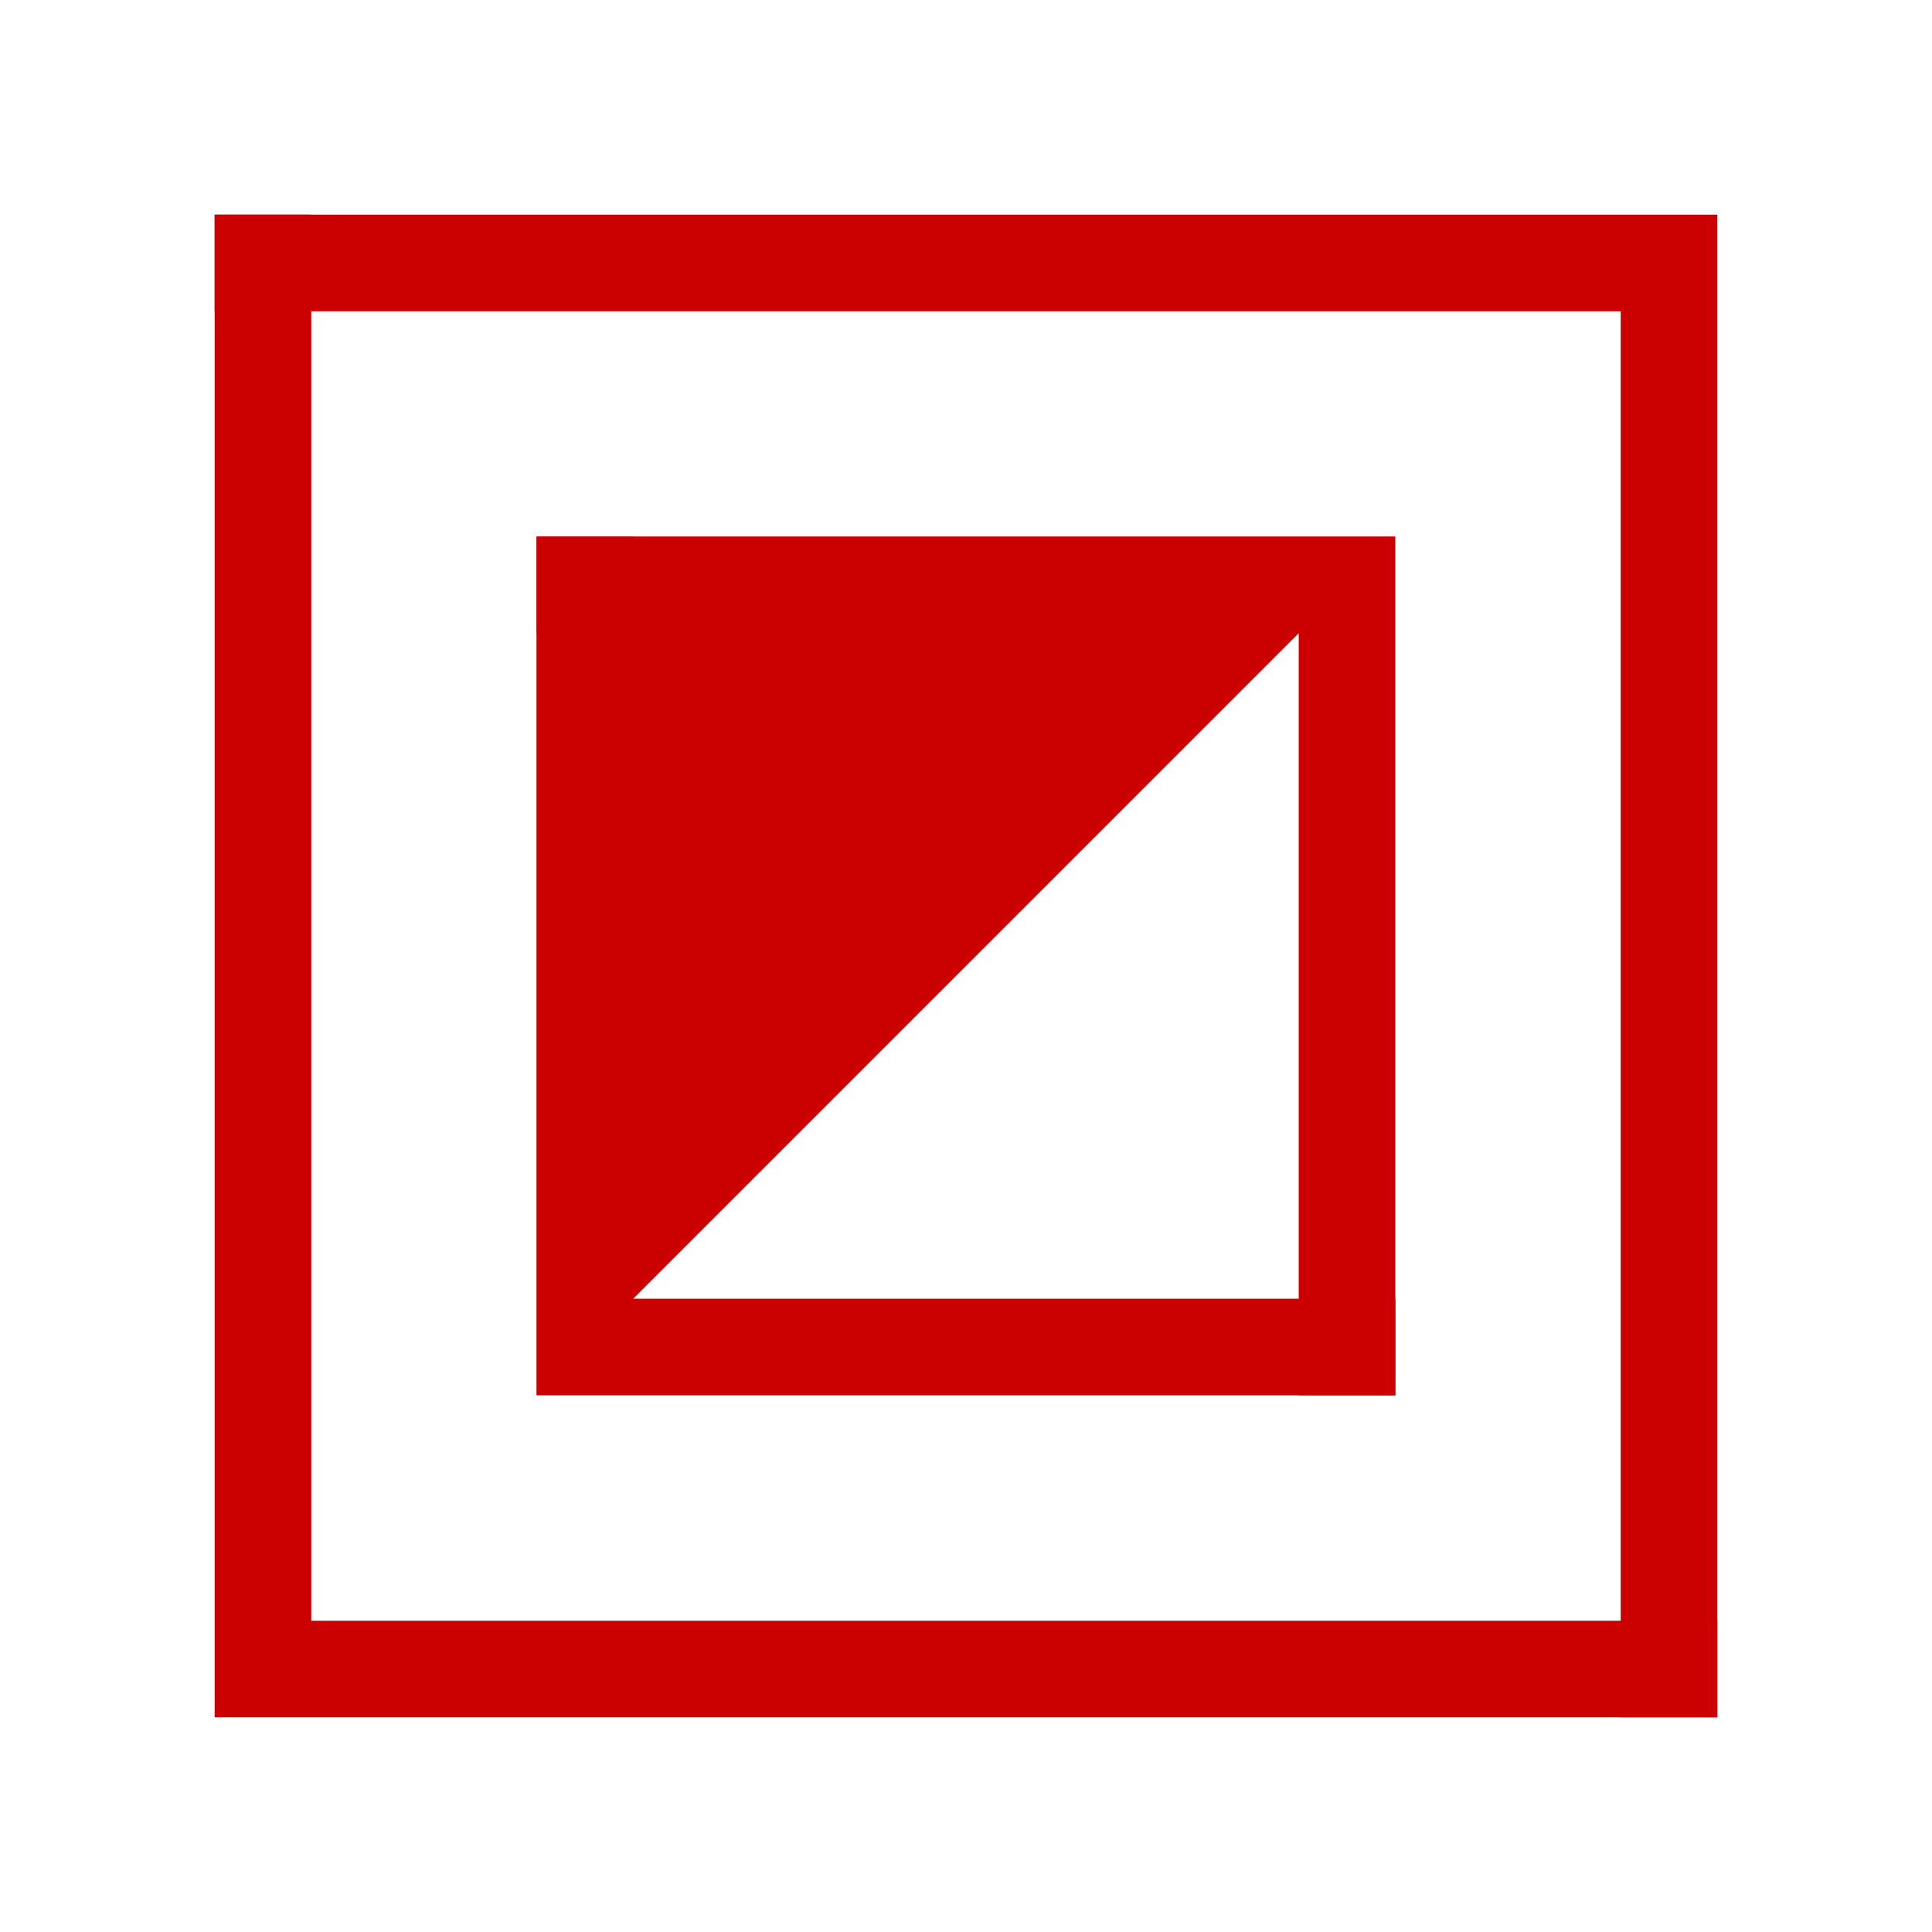
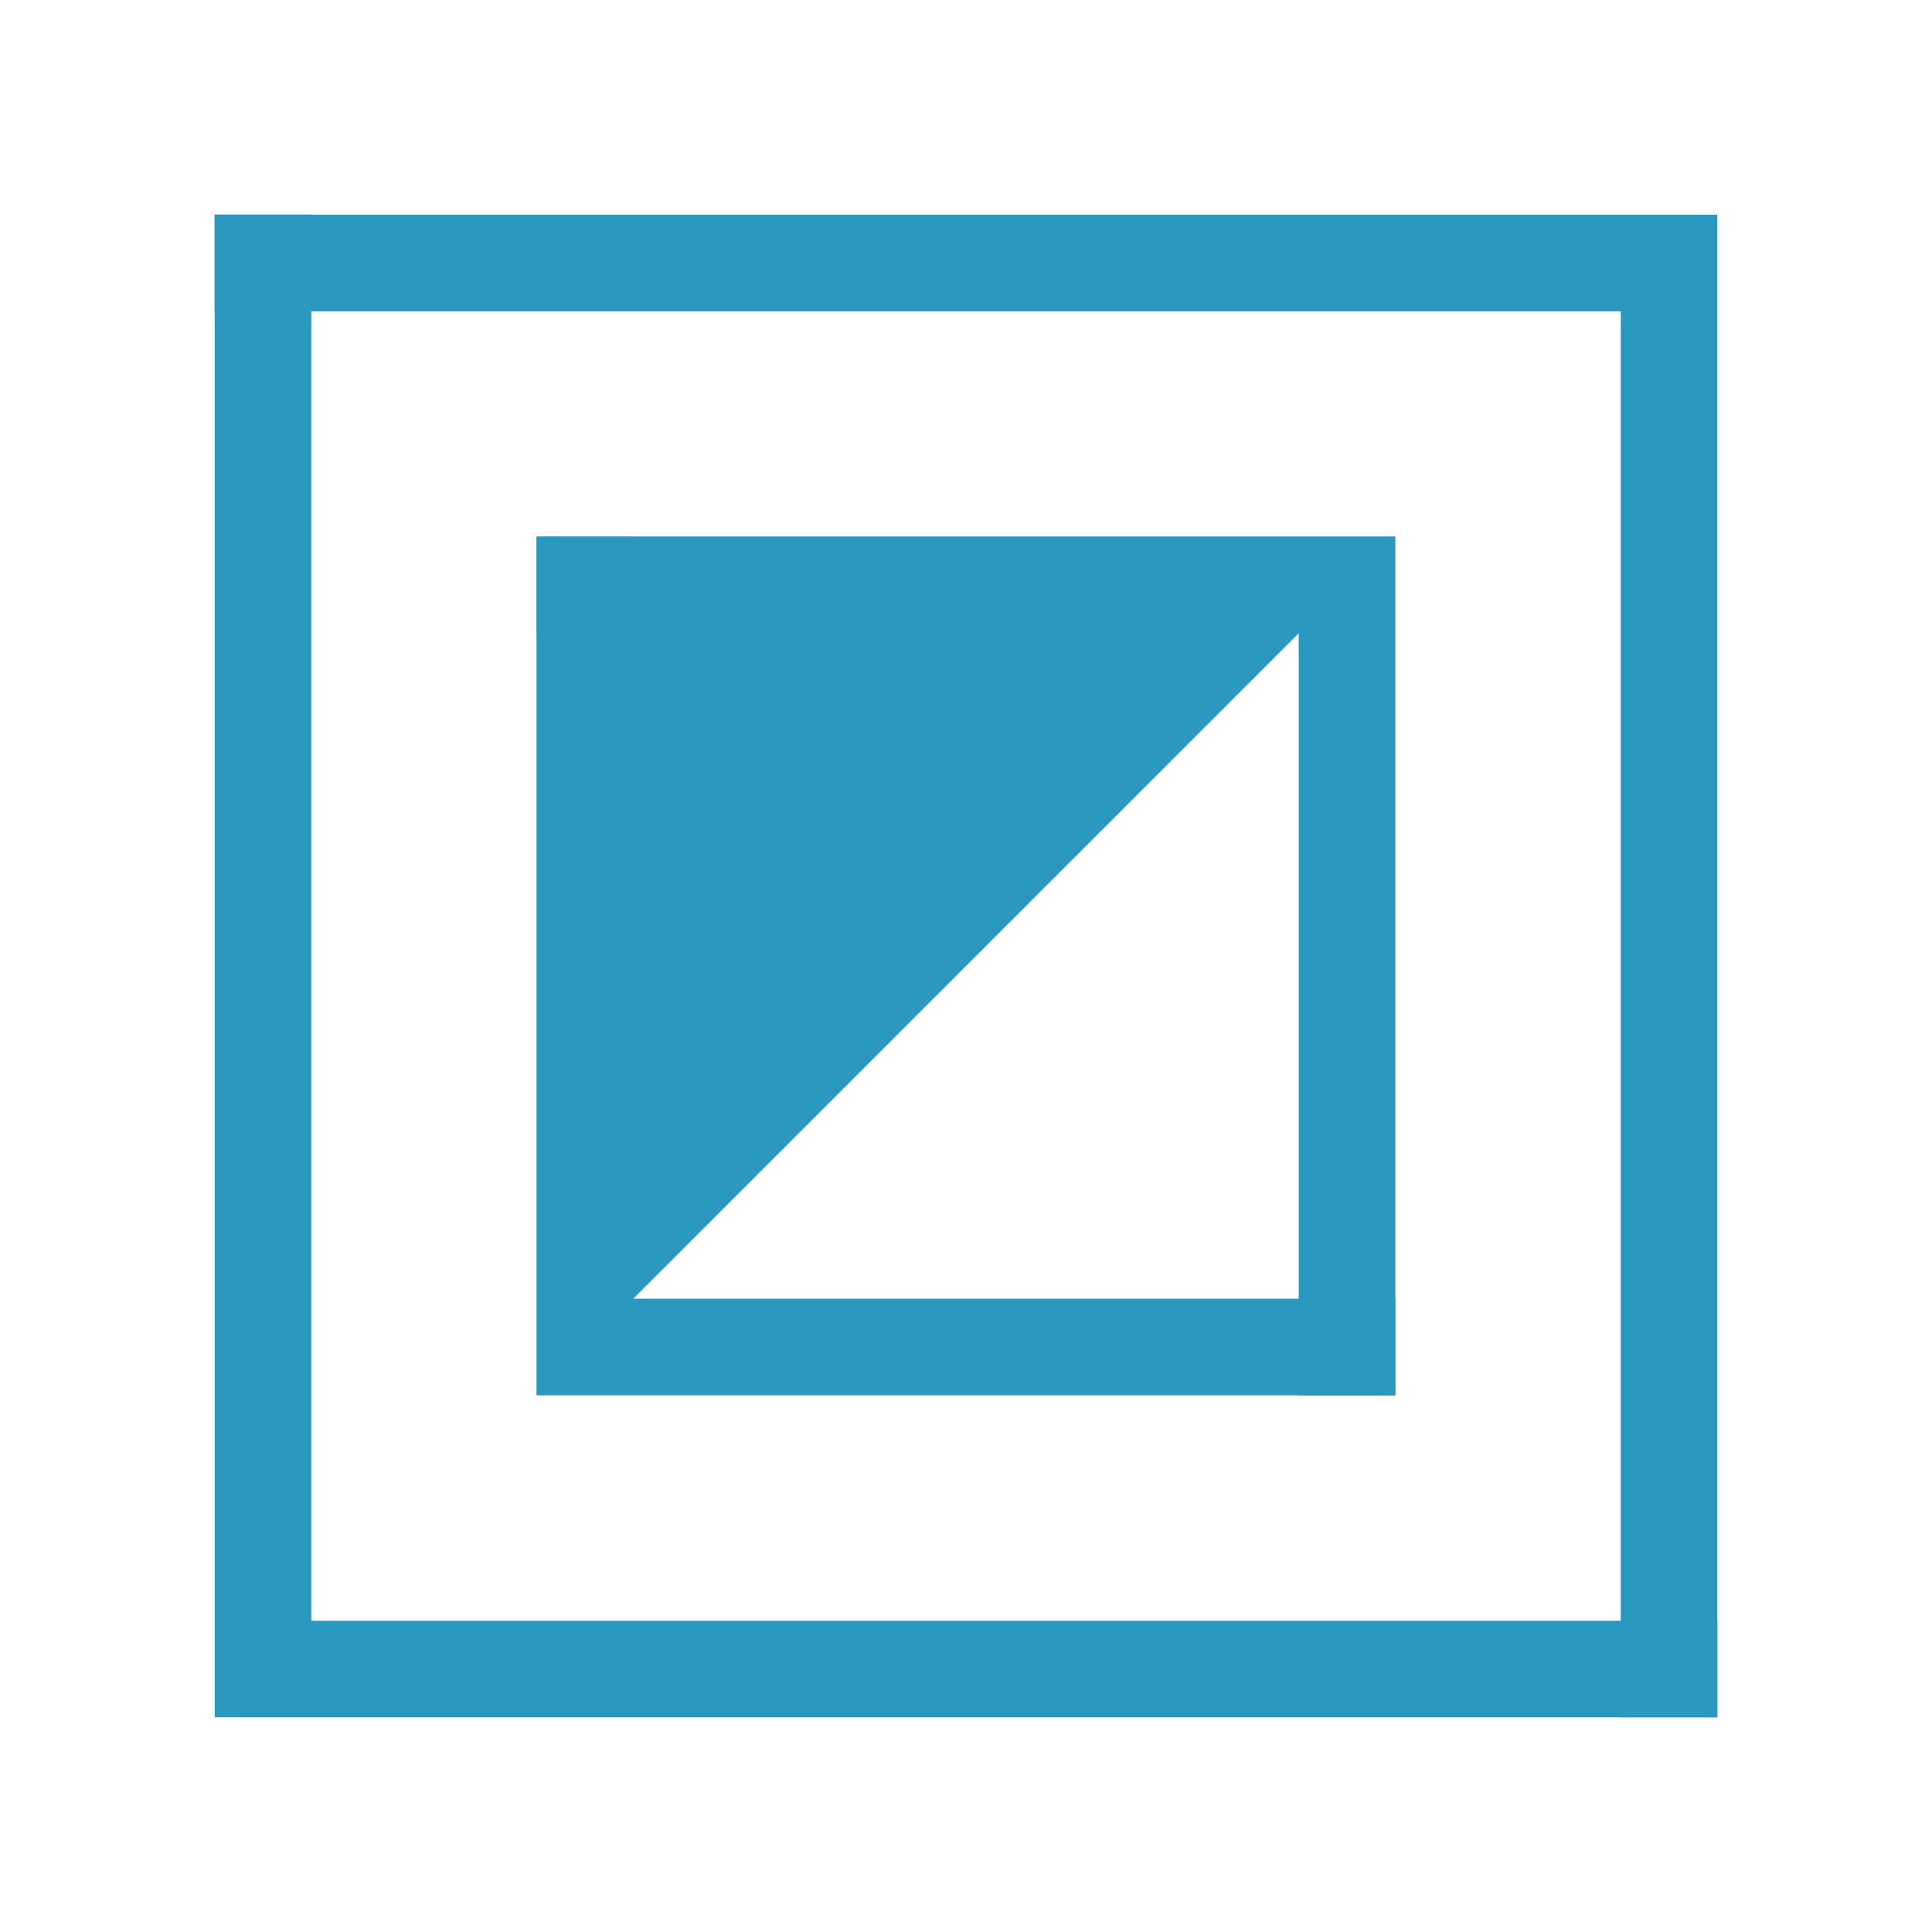
<svg xmlns="http://www.w3.org/2000/svg" x="0px" y="0px" width="18px" height="18px" viewBox="0 0 18 18" enable-background="new 0 0 18 18" xml:space="preserve" id="svg2" version="1.1">
  <defs id="defs16" />
-   <path id="path4" fill="#cb0000" d="M2,2 h14 v14 h-0.9 v-13.1 h-13.1 z" />
-   <path id="path6" fill="#cb0000" d="M16,16 h-14 v-14 h0.9 v13.1 h13.1 z" />
-   <path id="path8" fill-rule="evenodd" fill="#cb0000" d="M5,5 h8 v8 h-0.9 v-7.1 h-7.1 z" />
-   <path id="path10" fill-rule="evenodd" fill="#cb0000" d="M13,13 h-8 v-8 h0.9 v7.1 h7.1 z" />
-   <path id="path12" fill-rule="evenodd" fill="#cb0000" d="M13,5 L 5,13 v-8 h8 z" />
+   <path id="path4" fill="#2b98c0" d="M2,2 h14 v14 h-0.9 v-13.1 h-13.1 z" />
+   <path id="path6" fill="#2b98c0" d="M16,16 h-14 v-14 h0.9 v13.1 h13.1 z" />
+   <path id="path8" fill-rule="evenodd" fill="#2b98c0" d="M5,5 h8 v8 h-0.9 v-7.1 h-7.1 z" />
+   <path id="path10" fill-rule="evenodd" fill="#2b98c0" d="M13,13 h-8 v-8 h0.9 v7.1 h7.1 z" />
+   <path id="path12" fill-rule="evenodd" fill="#2b98c0" d="M13,5 L 5,13 v-8 h8 z" />
</svg>
